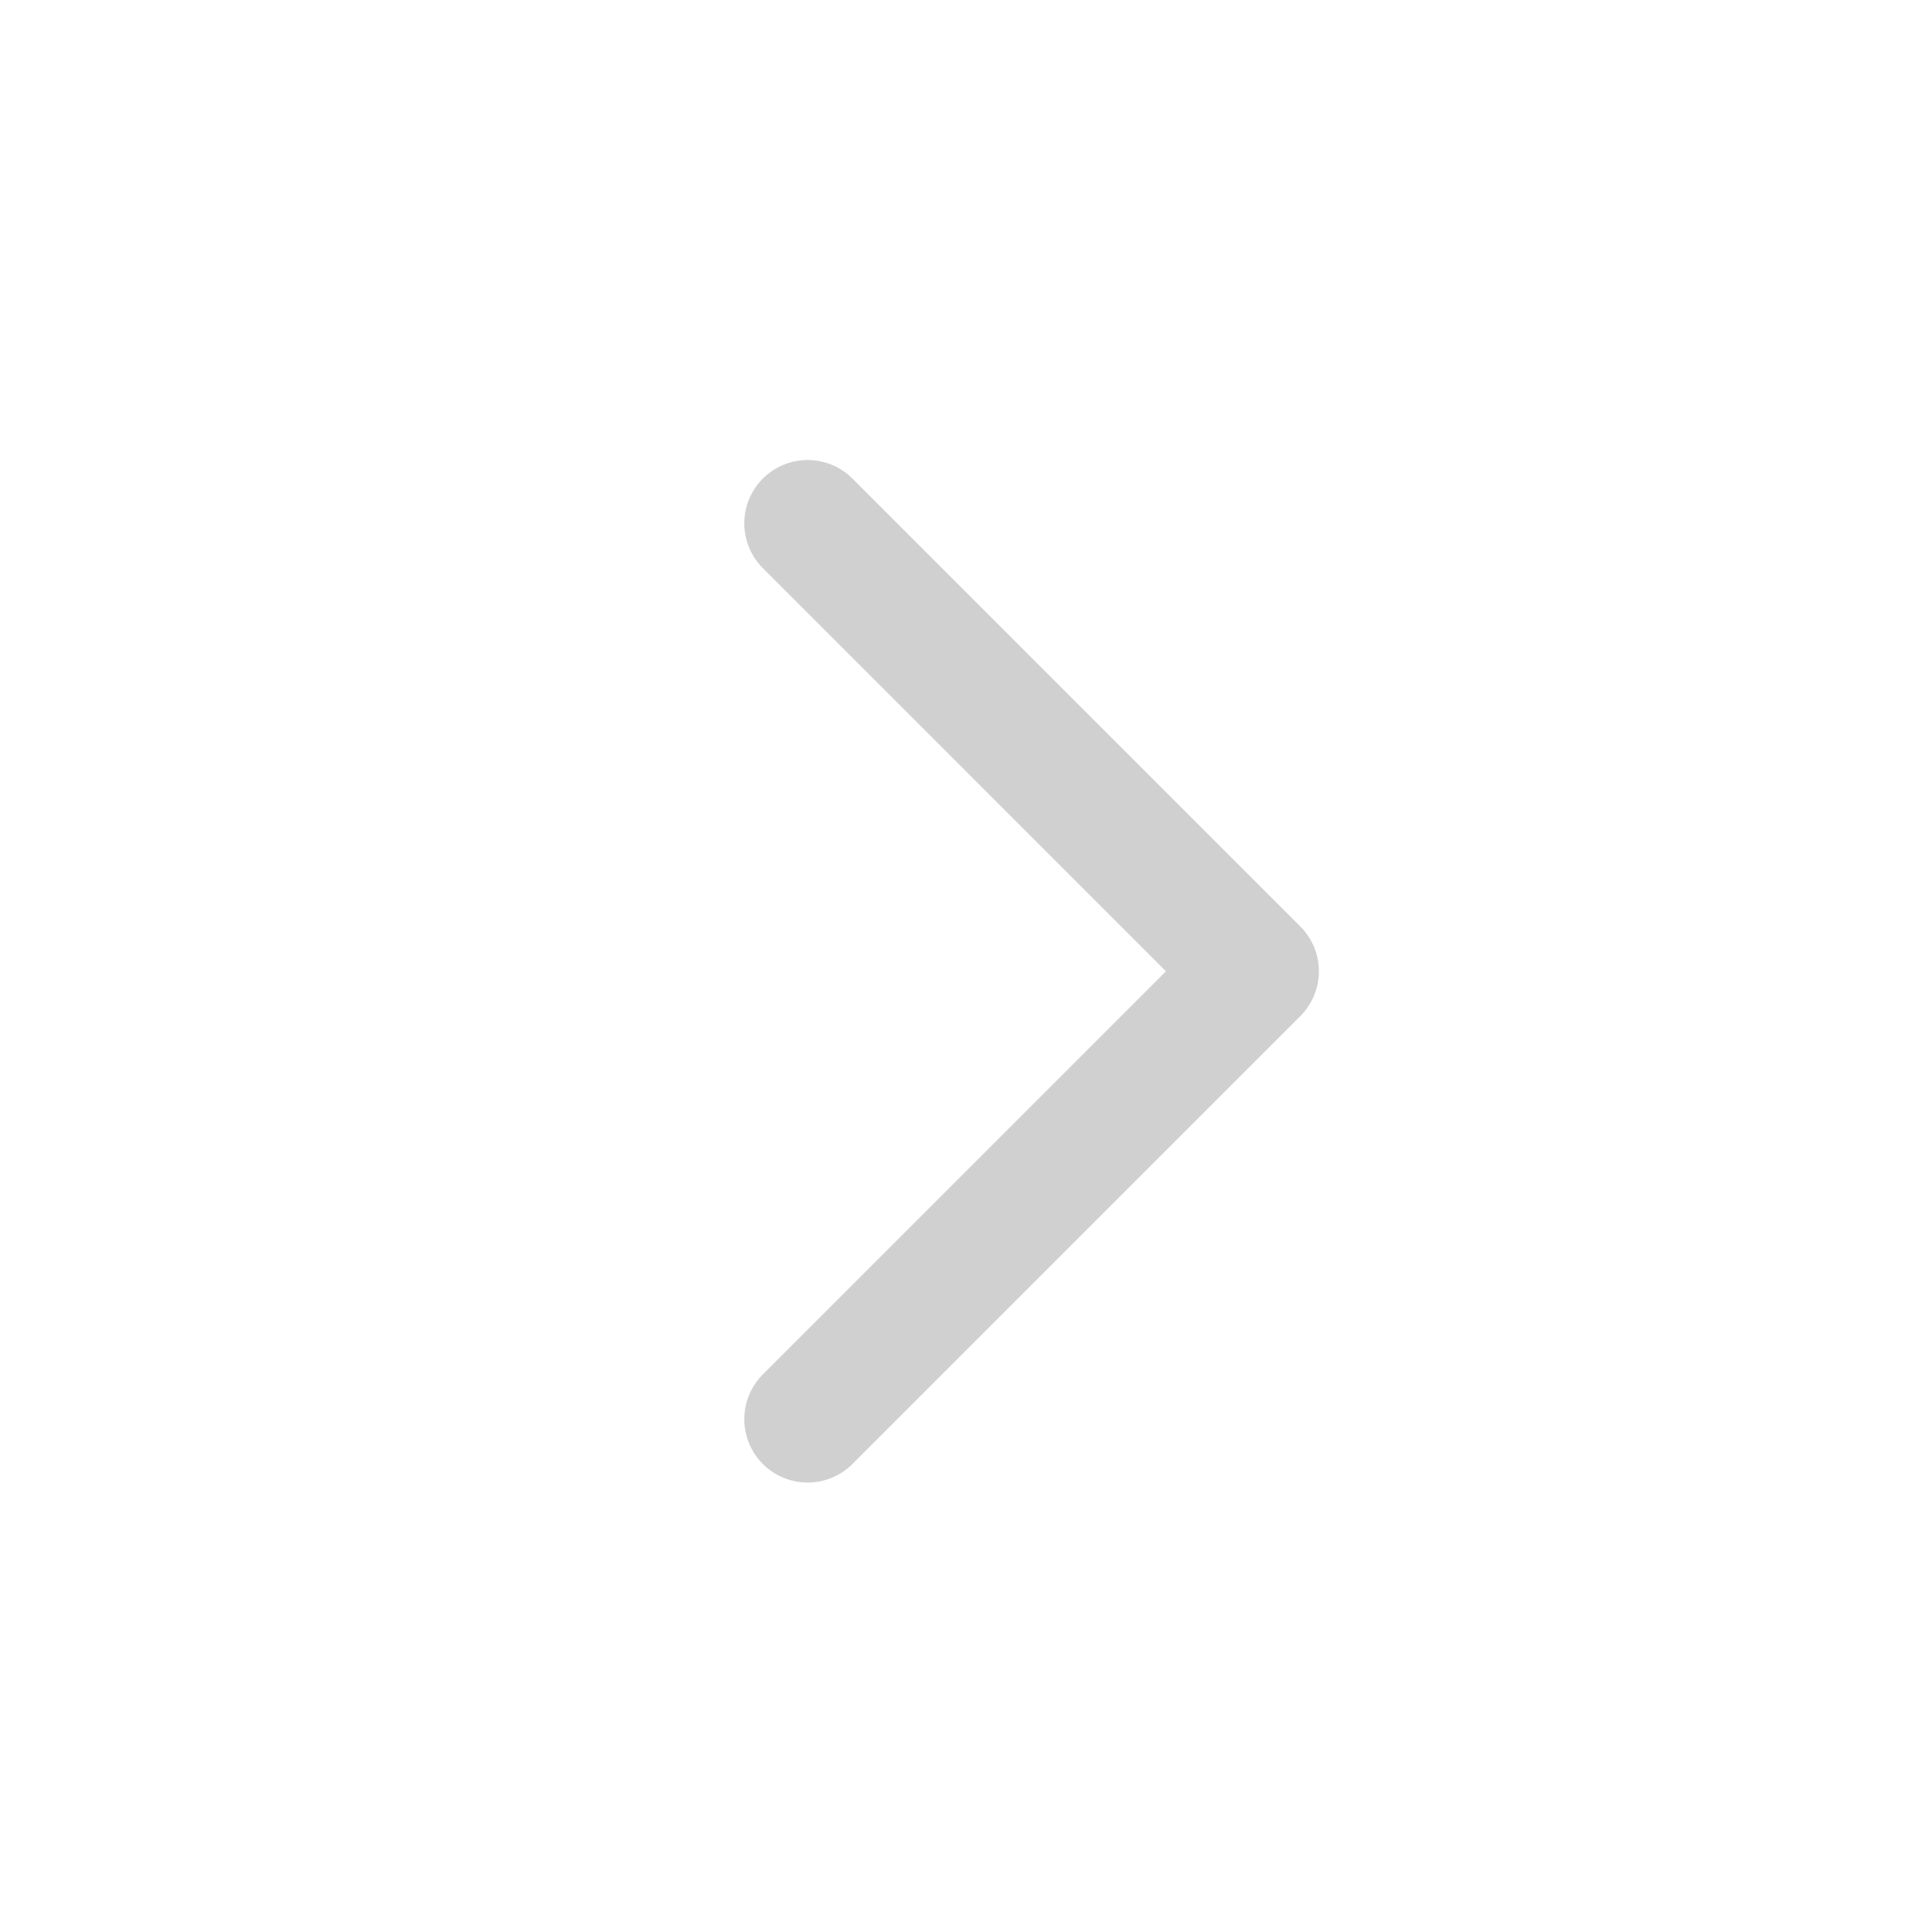
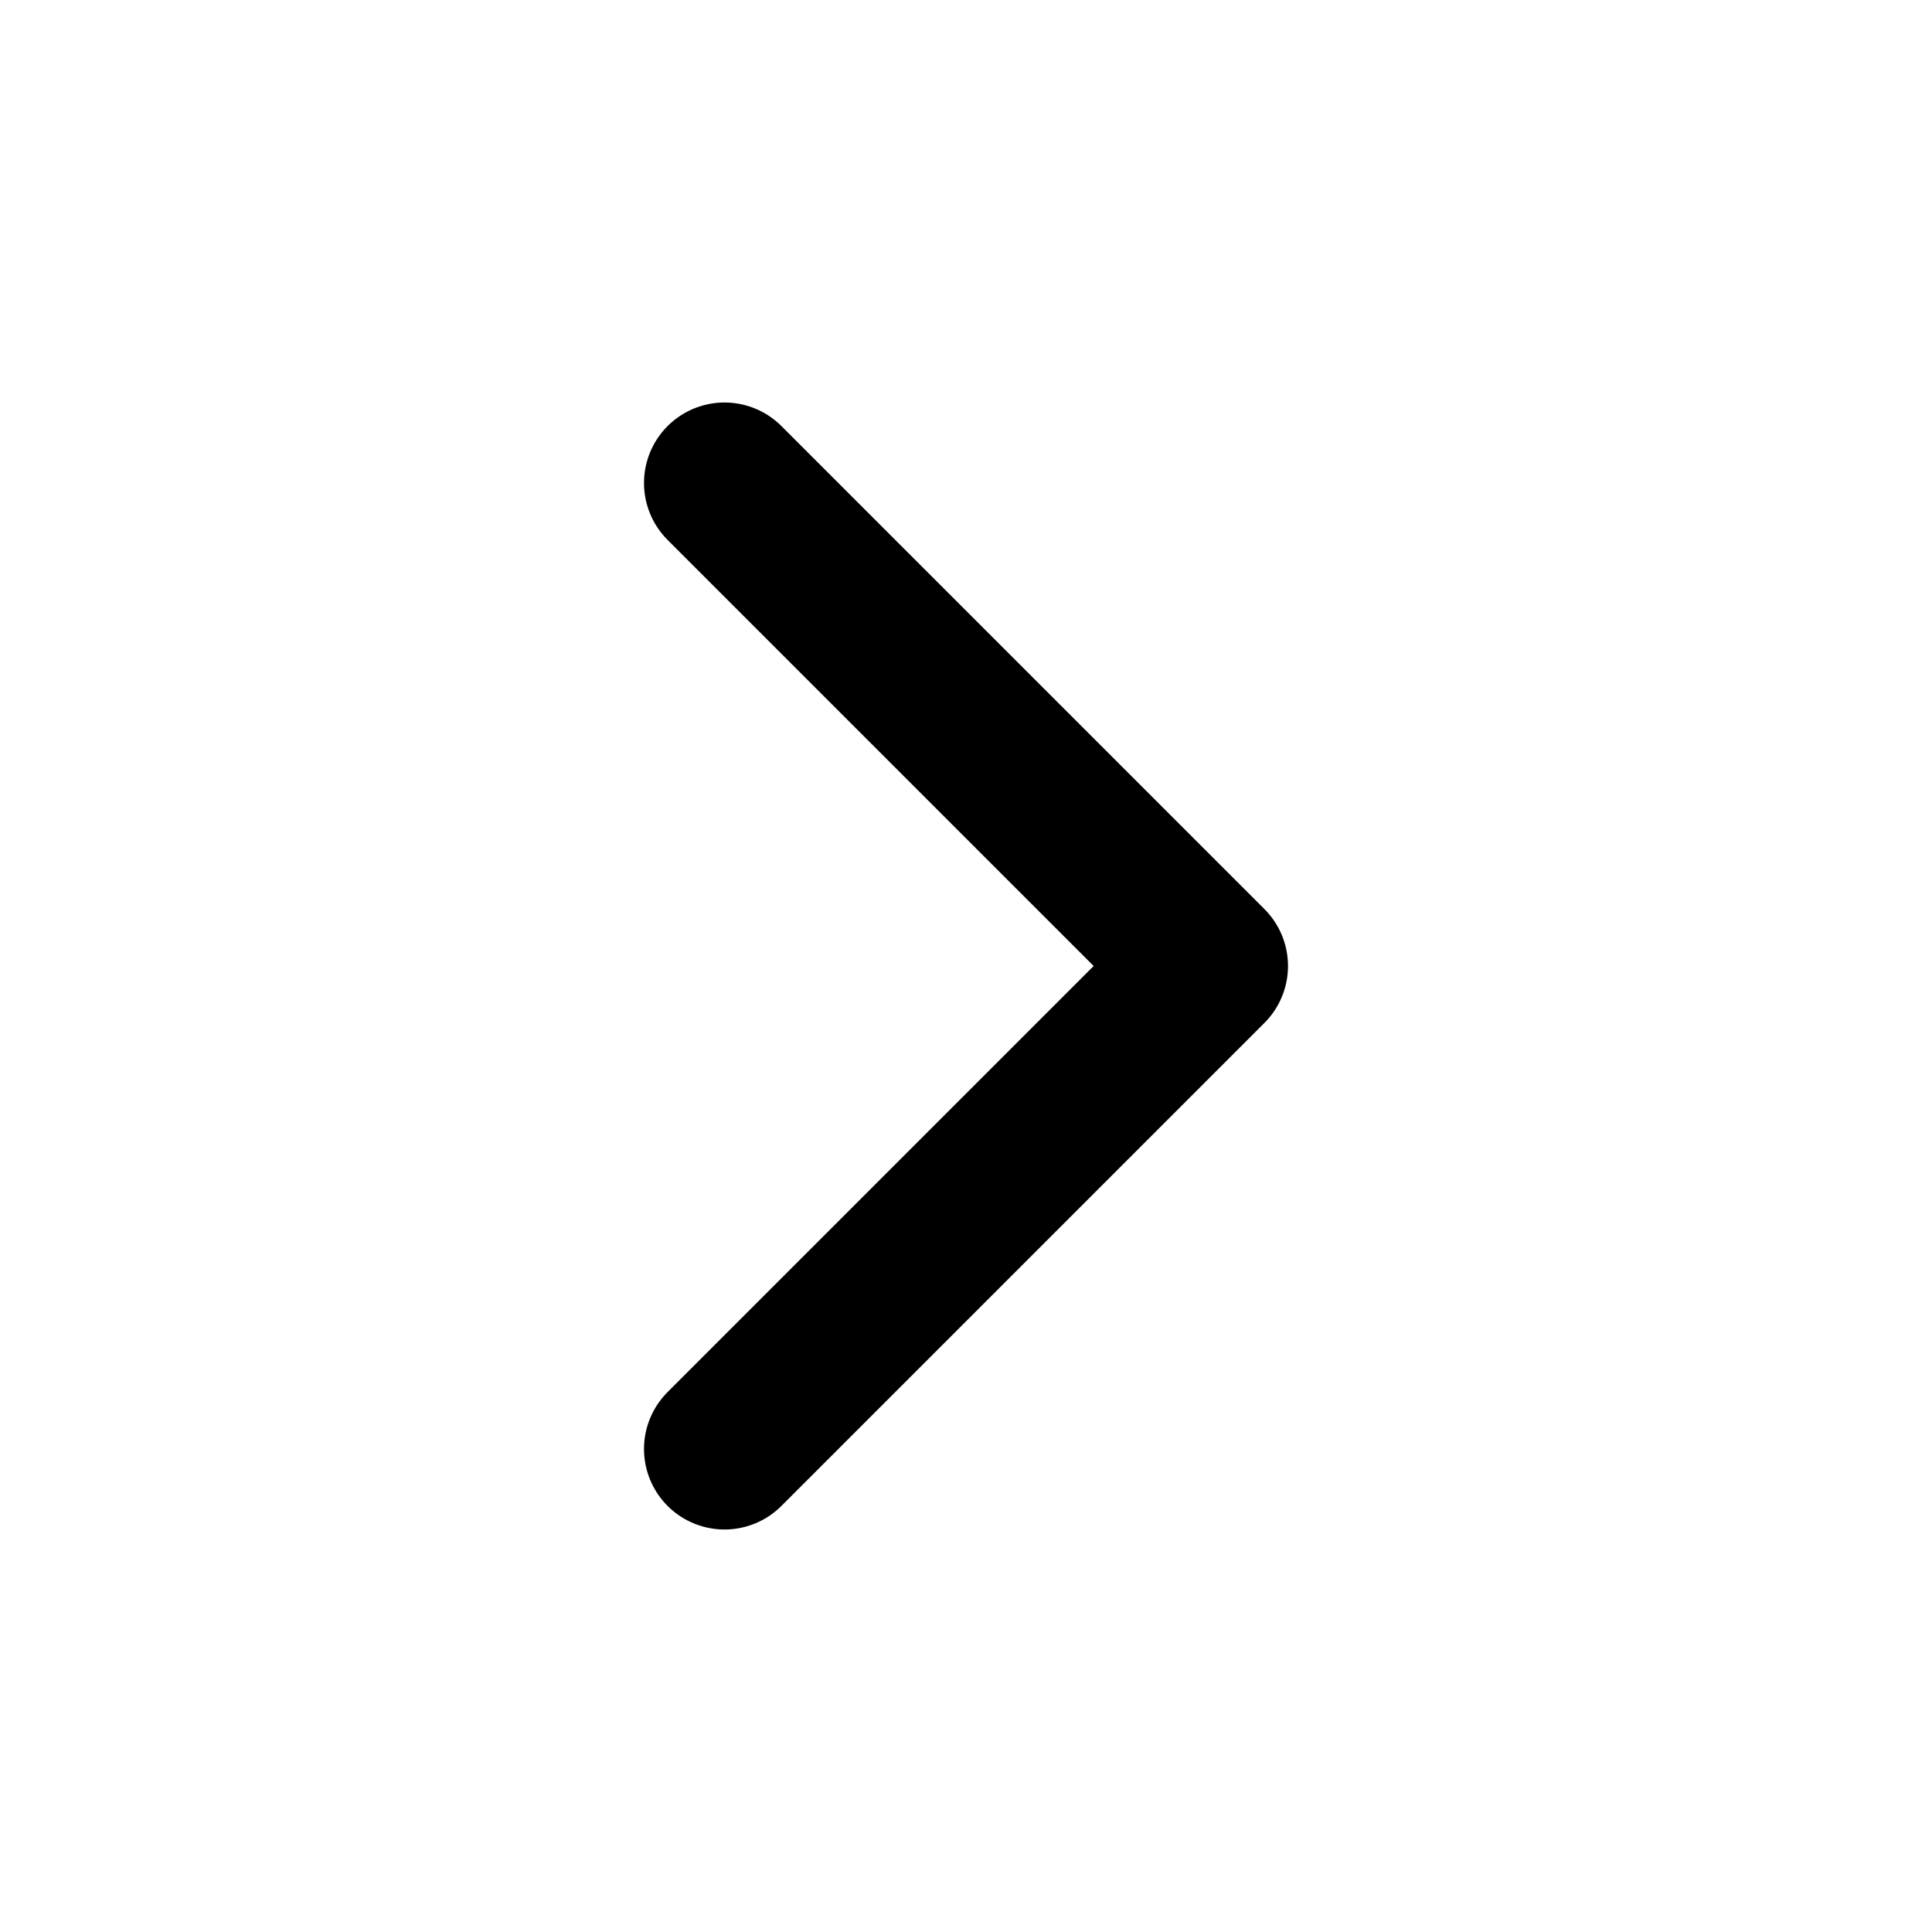
- <svg xmlns="http://www.w3.org/2000/svg" width="61" height="61" viewBox="0 0 61 61" fill="none">
-   <path d="M25.5 16.524L39.642 30.667L25.5 44.809" stroke="#D0D0D0" stroke-width="4" stroke-linecap="round" stroke-linejoin="round" />
+ <svg xmlns="http://www.w3.org/2000/svg" width="24" height="24" viewBox="0 0 24 24" fill="none" stroke="currentColor" stroke-width="2" stroke-linecap="round" stroke-linejoin="round" class="feather feather-chevron-right">
+   <polyline points="9 18 15 12 9 6" />
</svg>
